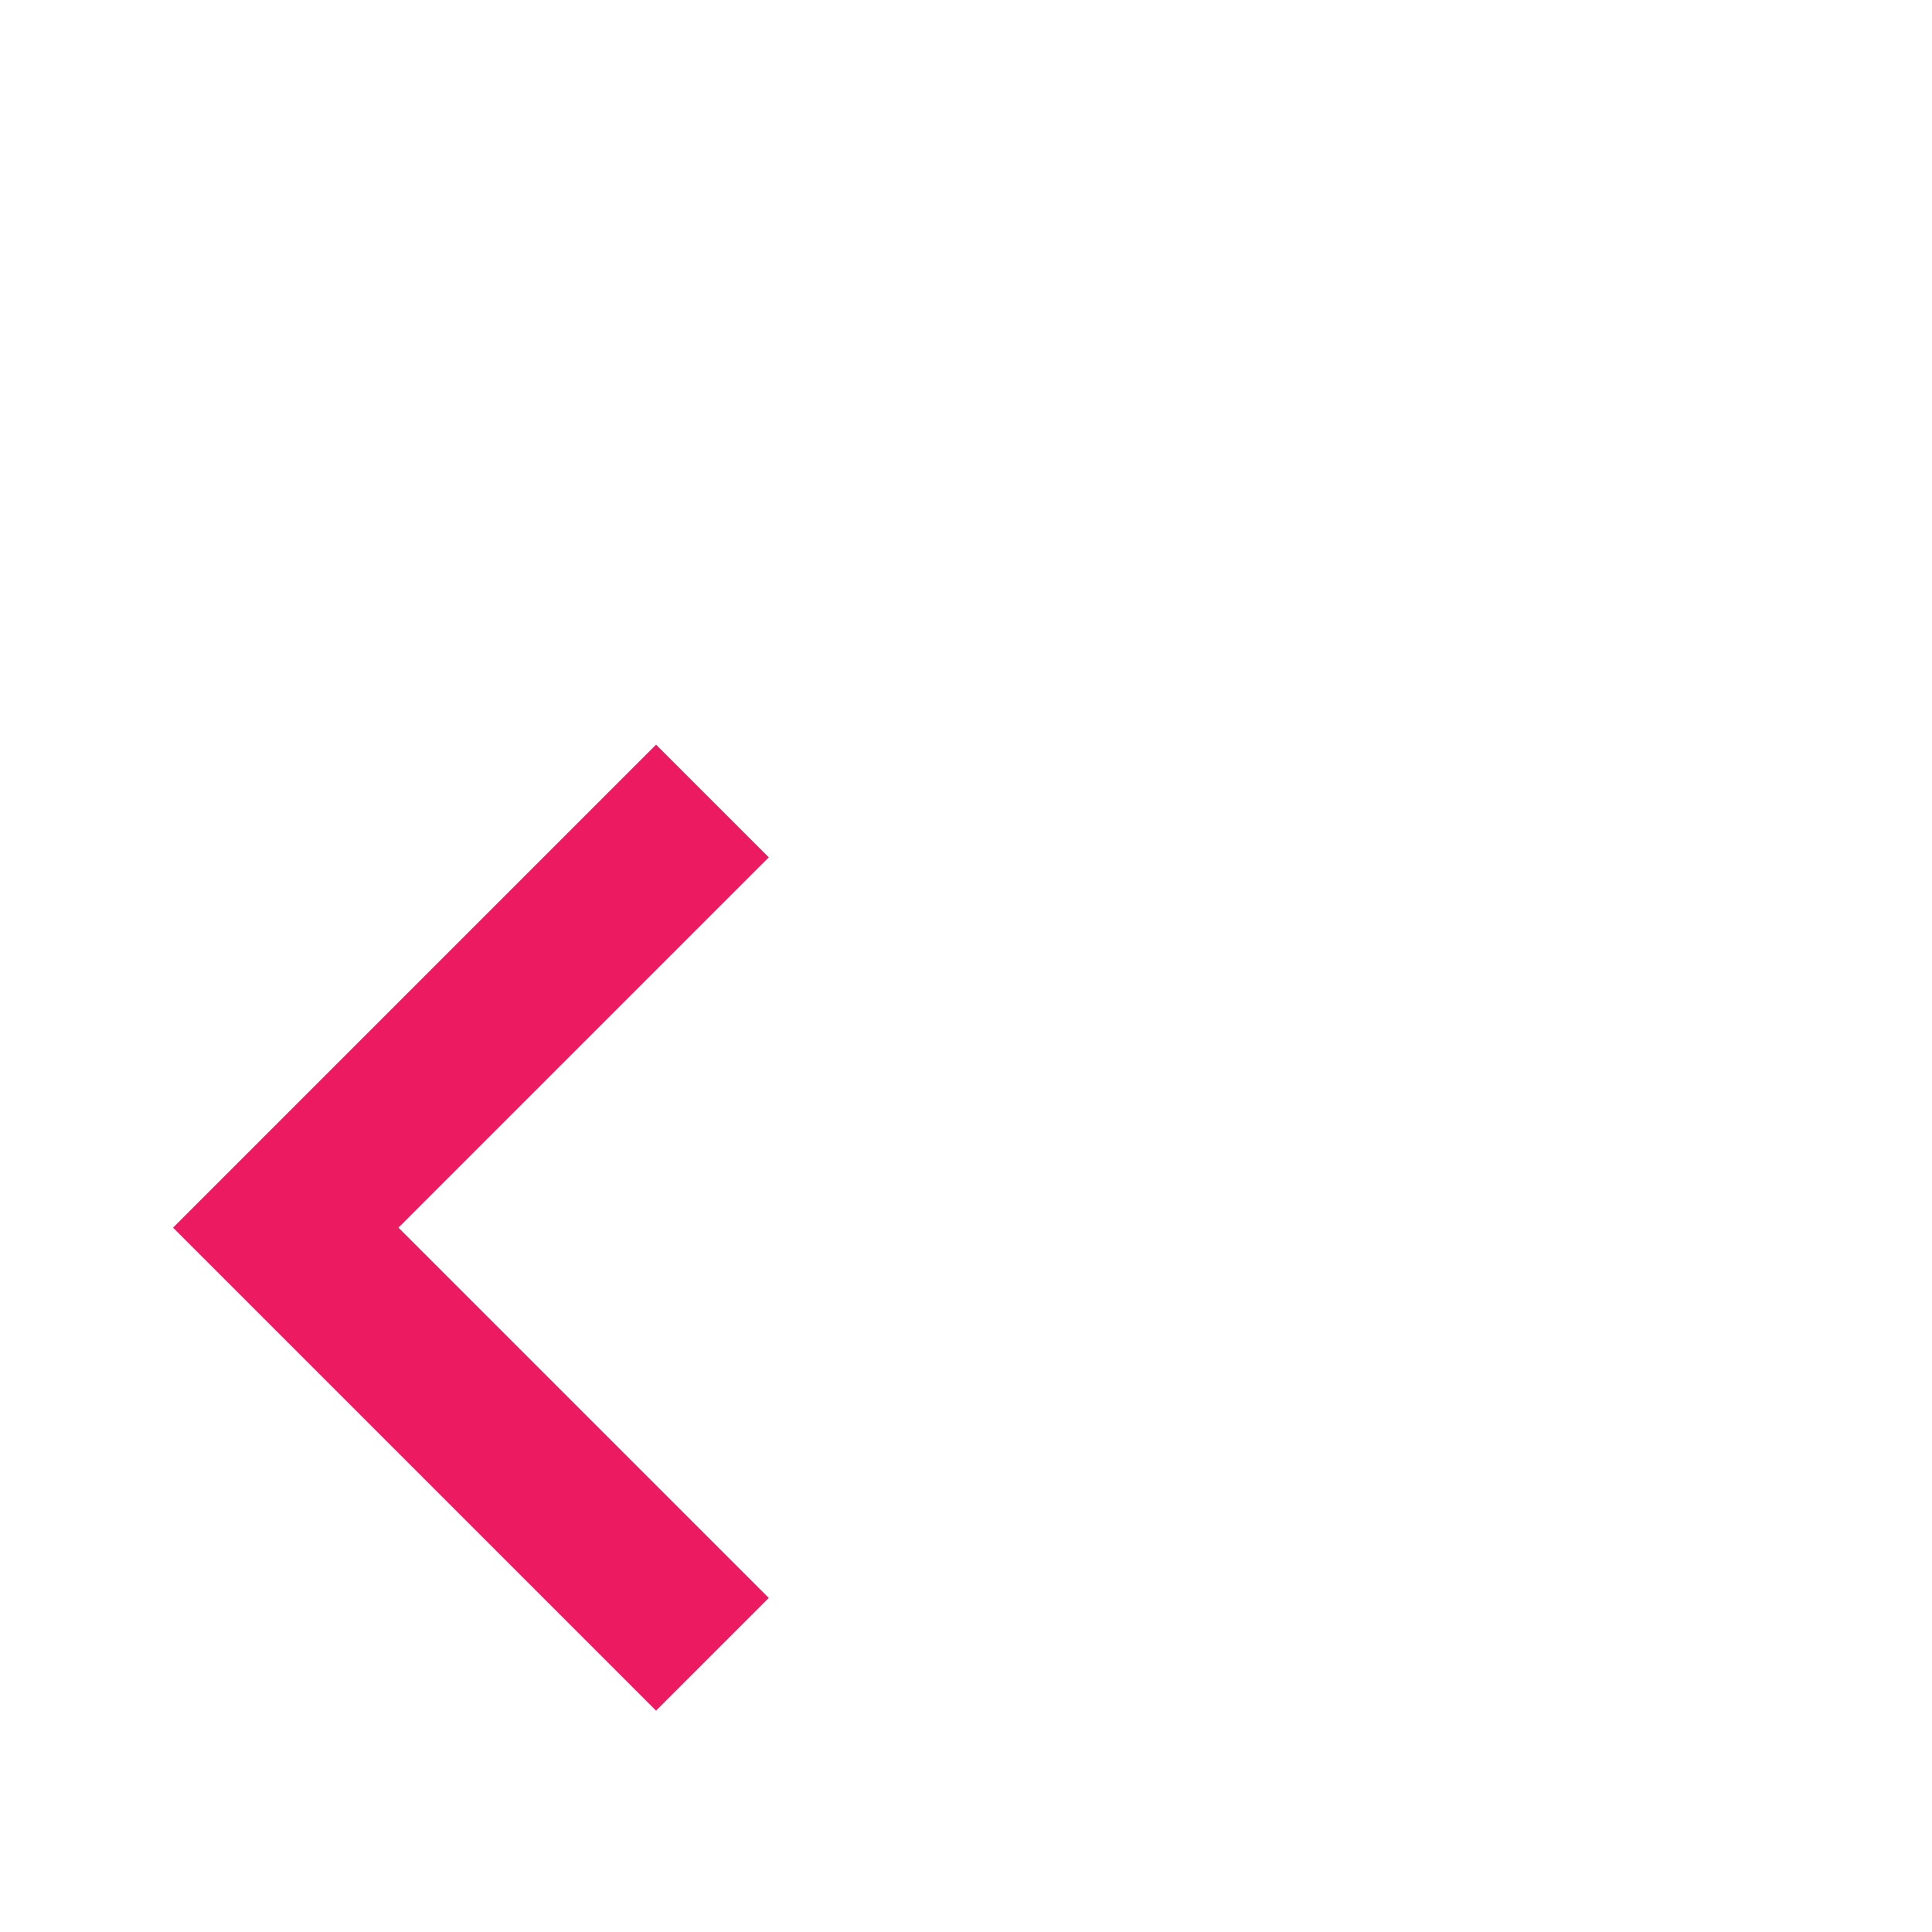
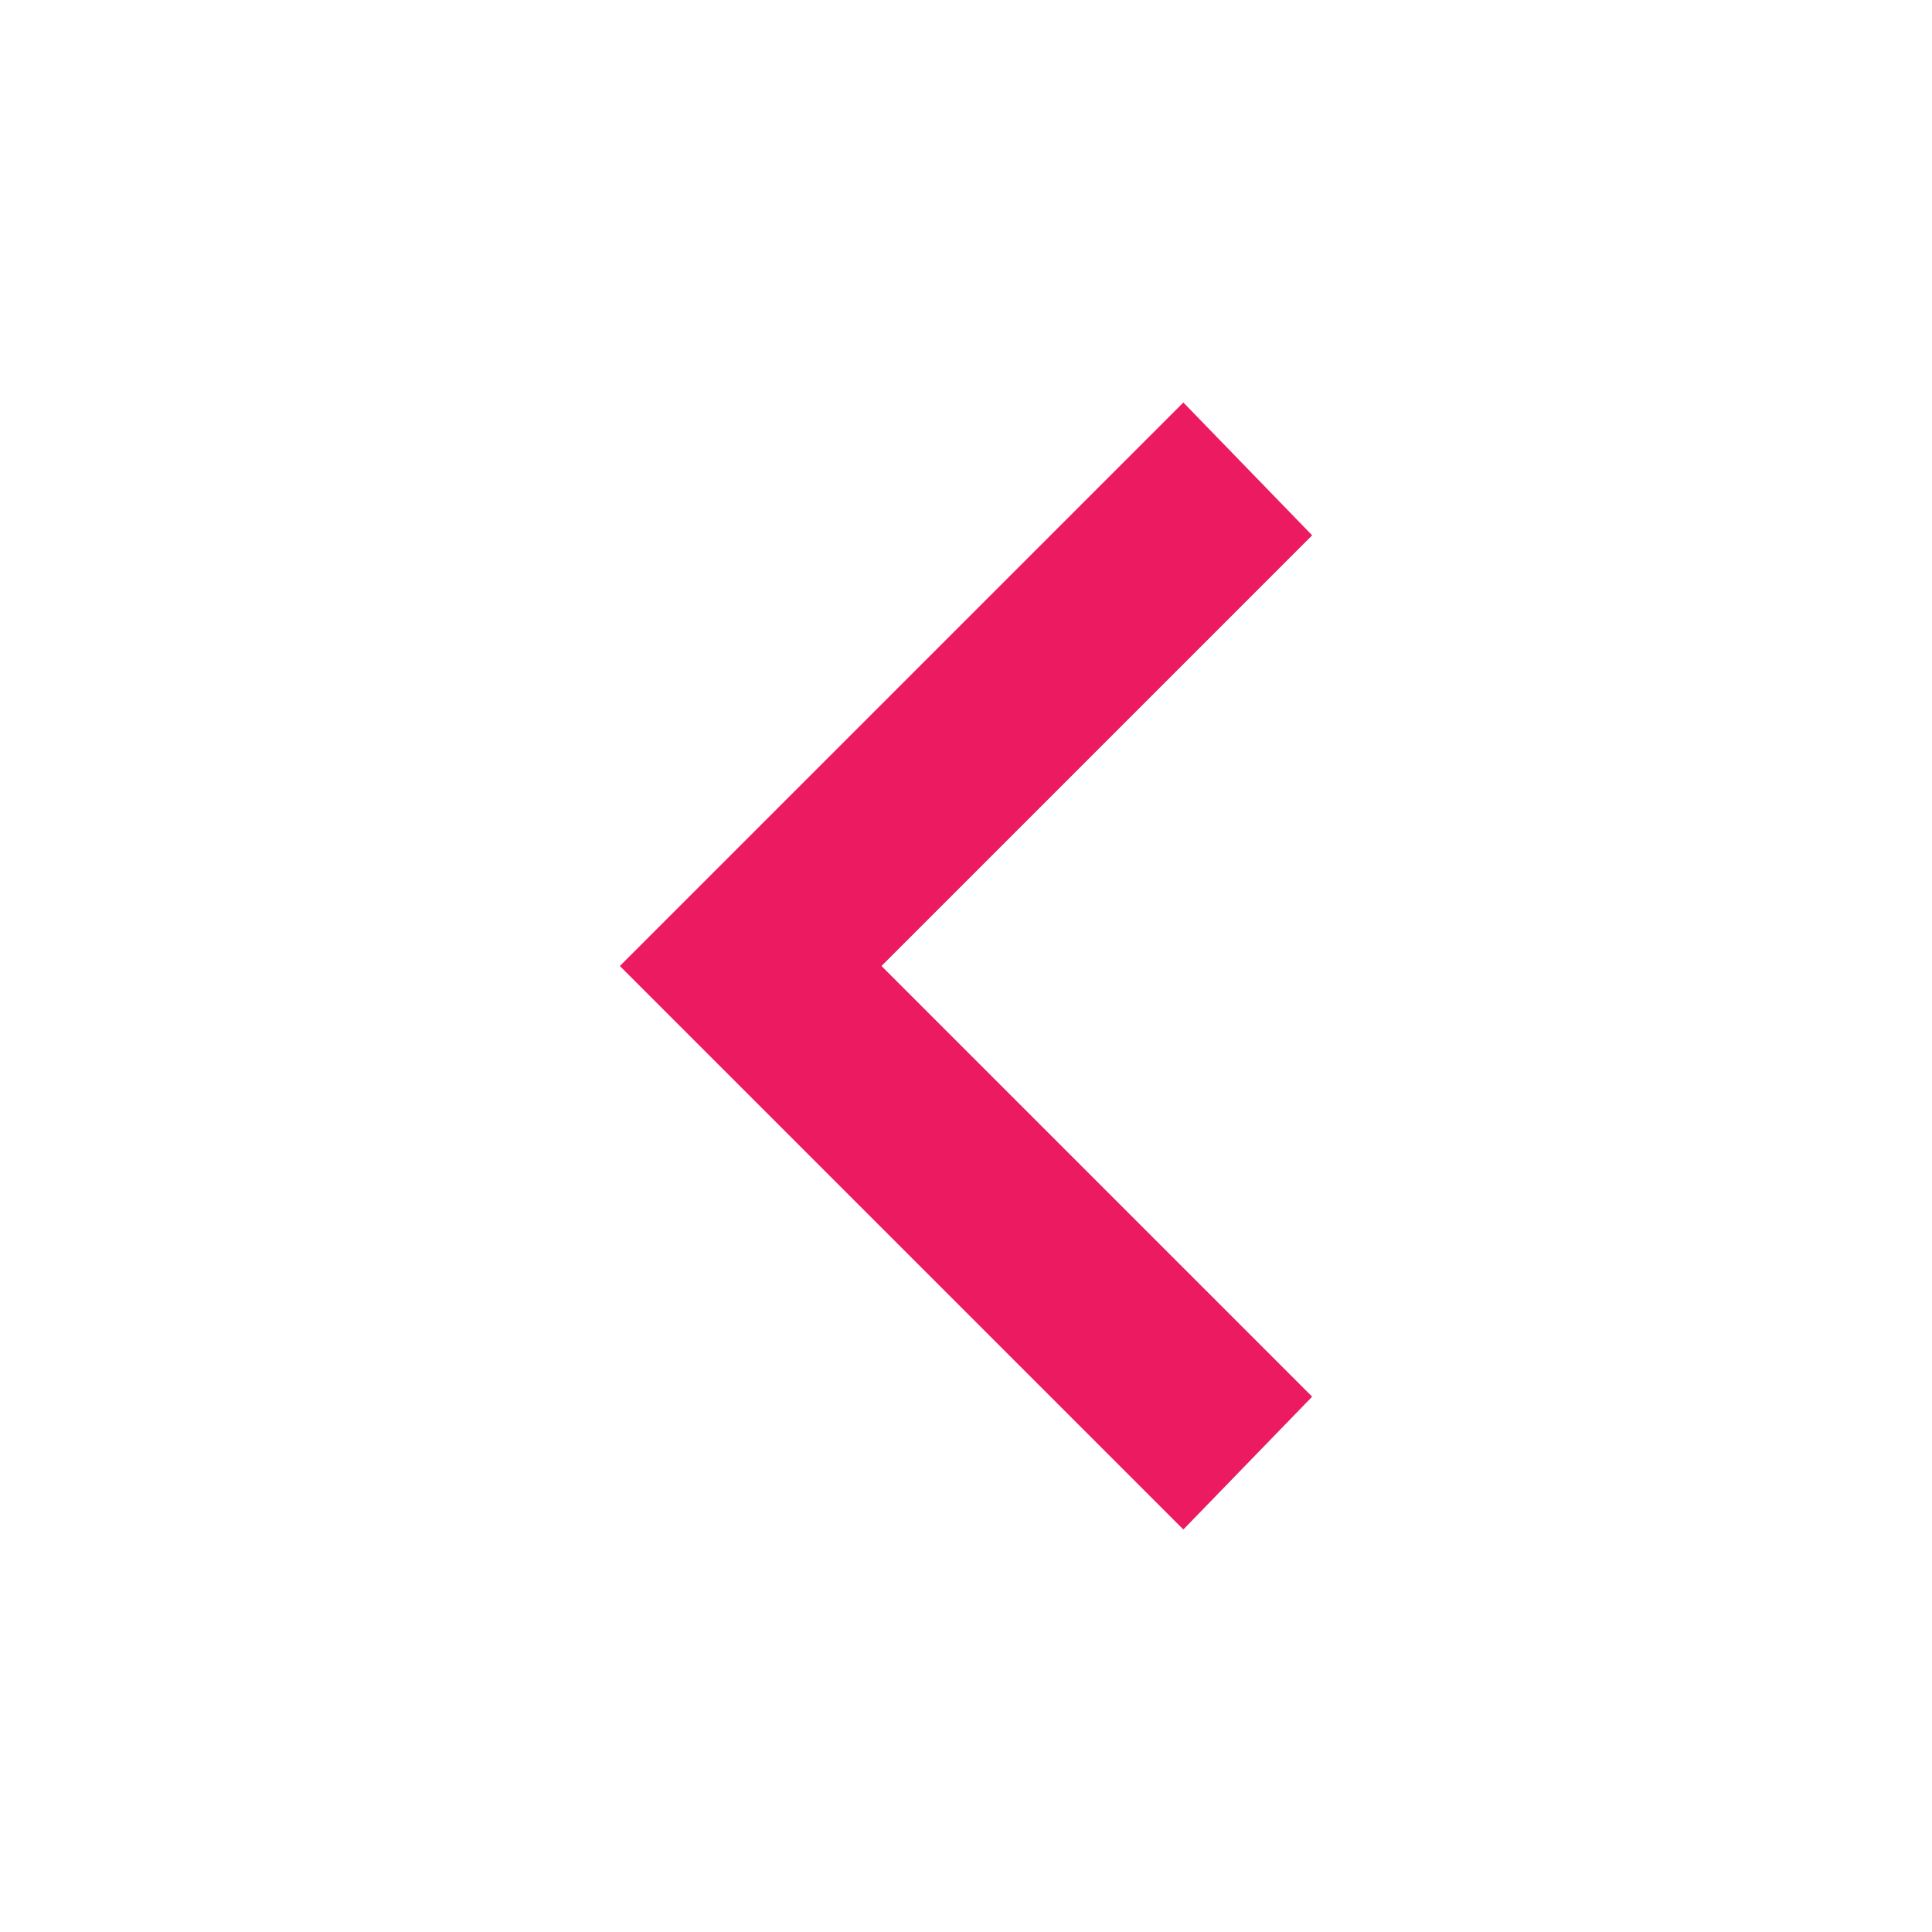
<svg xmlns="http://www.w3.org/2000/svg" version="1.1" id="Layer_1" x="0px" y="0px" viewBox="0 0 48 48" style="enable-background:new 0 0 48 48;" xml:space="preserve">
  <style type="text/css">
	.st0{fill:#EC1A61;}
	.st1{fill:none;}
</style>
-   <path class="st0" d="M19.1,21.3l-9.2,9.2l9.2,9.2l-2.8,2.8l-12-12l12-12L19.1,21.3z" />
+   <path class="st0" d="M32.6,13.3L21.9,24l10.7,10.7L29.4,38l-14-14l14-14L32.6,13.3z" />
  <path class="st1" d="M0-0.5h48v48H0V-0.5z" />
</svg>
